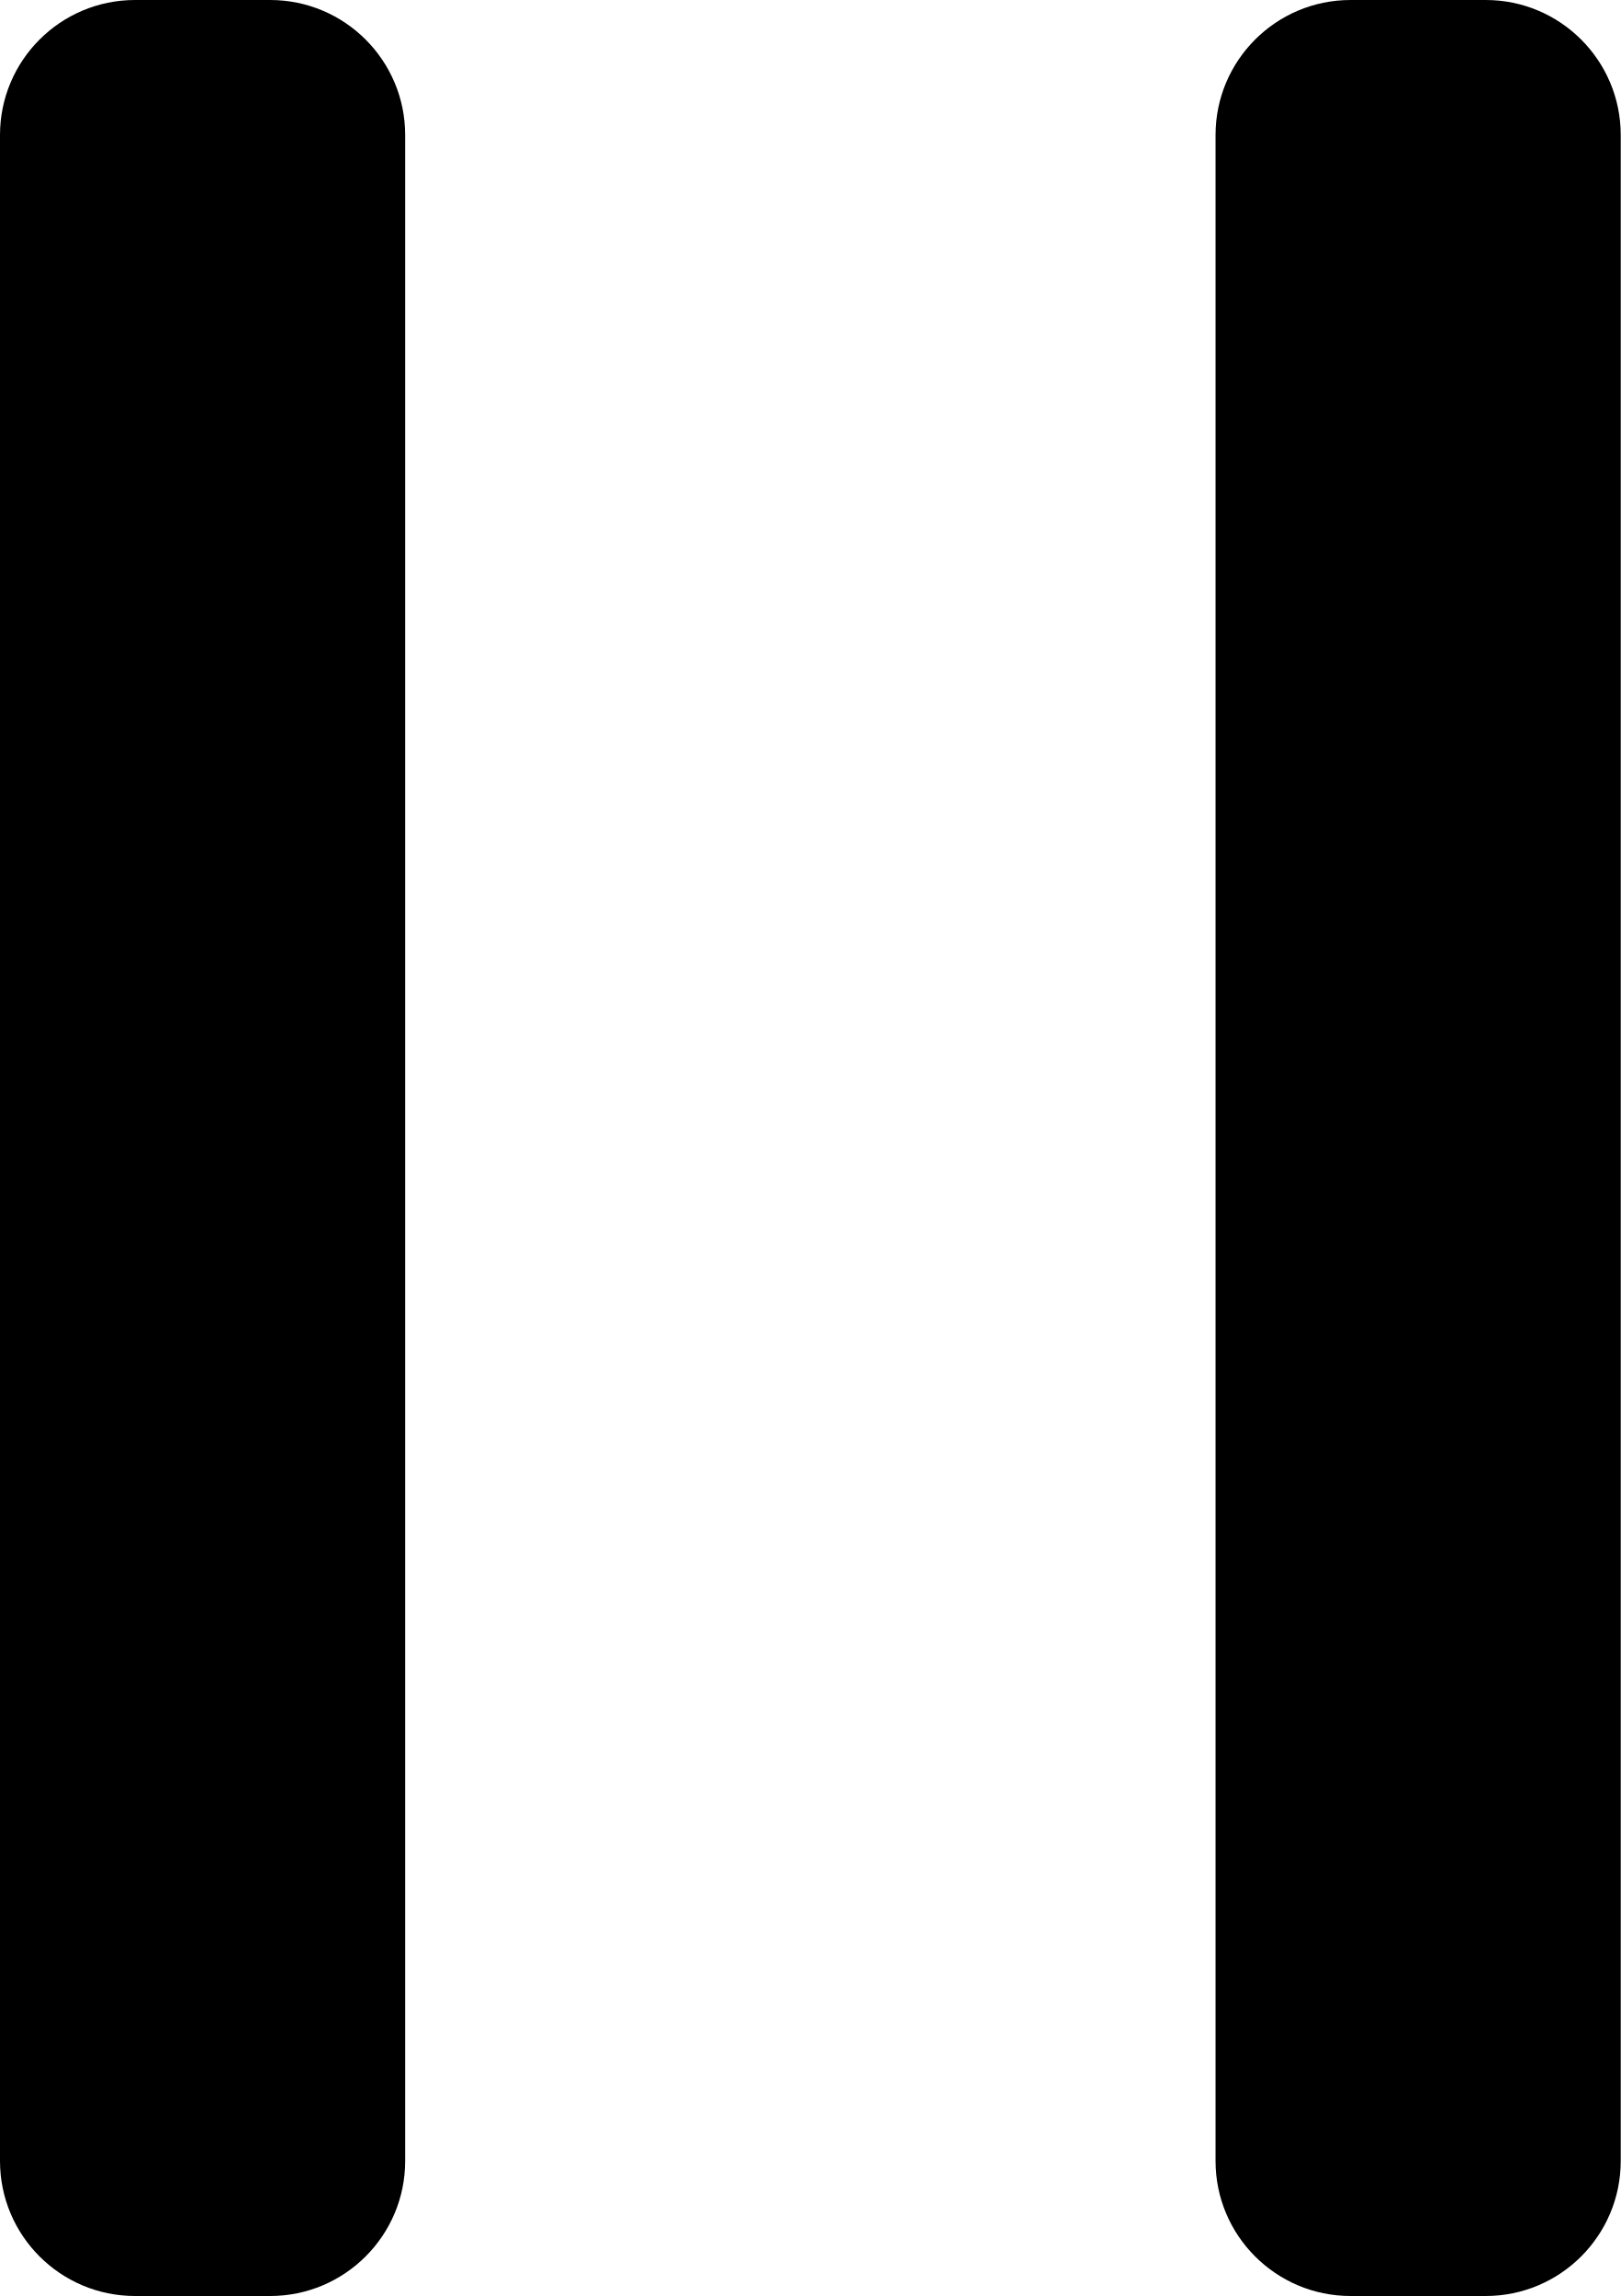
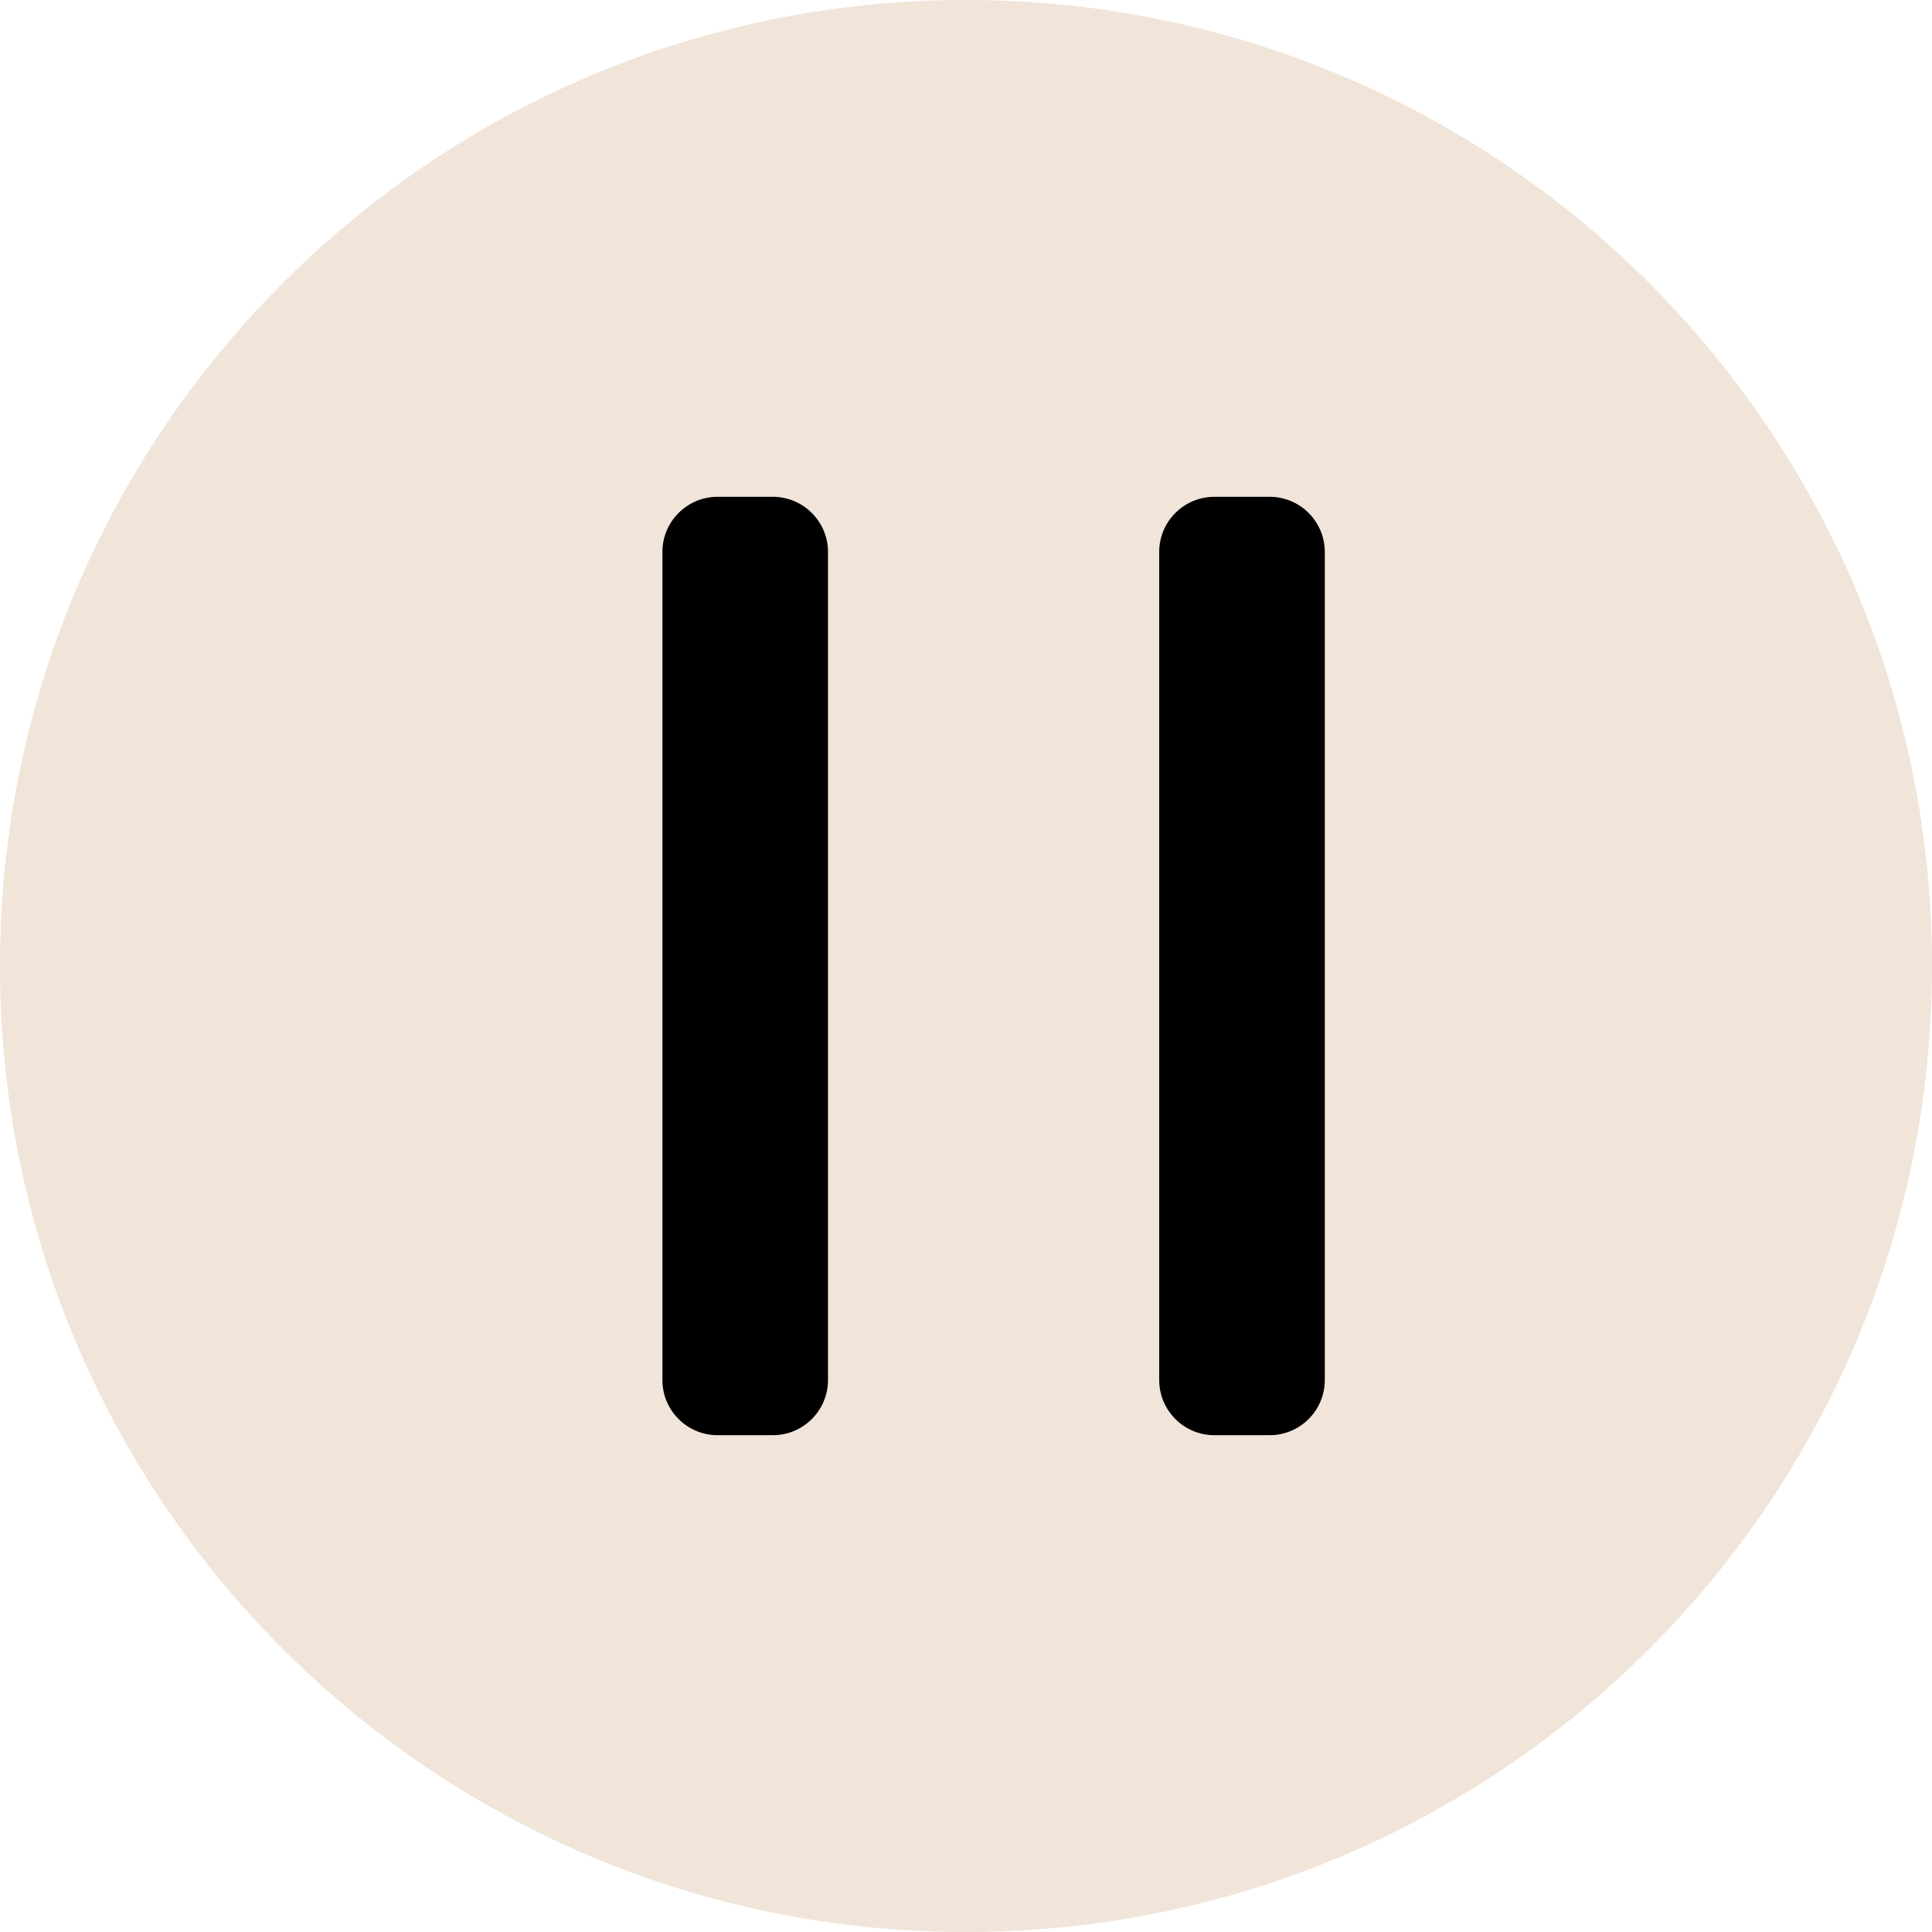
- <svg xmlns="http://www.w3.org/2000/svg" width="12" height="17" viewBox="0 0 12 17" fill="none">
-   <rect width="3" height="17" rx="1" fill="black" />
-   <rect x="9" width="3" height="17" rx="1" fill="black" />
+ <svg xmlns="http://www.w3.org/2000/svg" width="35" height="35" viewBox="0 0 35 35" fill="none">
+   <rect width="35" height="35" rx="17.5" fill="#F1E4D8" />
+   <rect x="12" y="9" width="3" height="17" rx="1" fill="black" />
+   <rect x="21" y="9" width="3" height="17" rx="1" fill="black" />
</svg>
